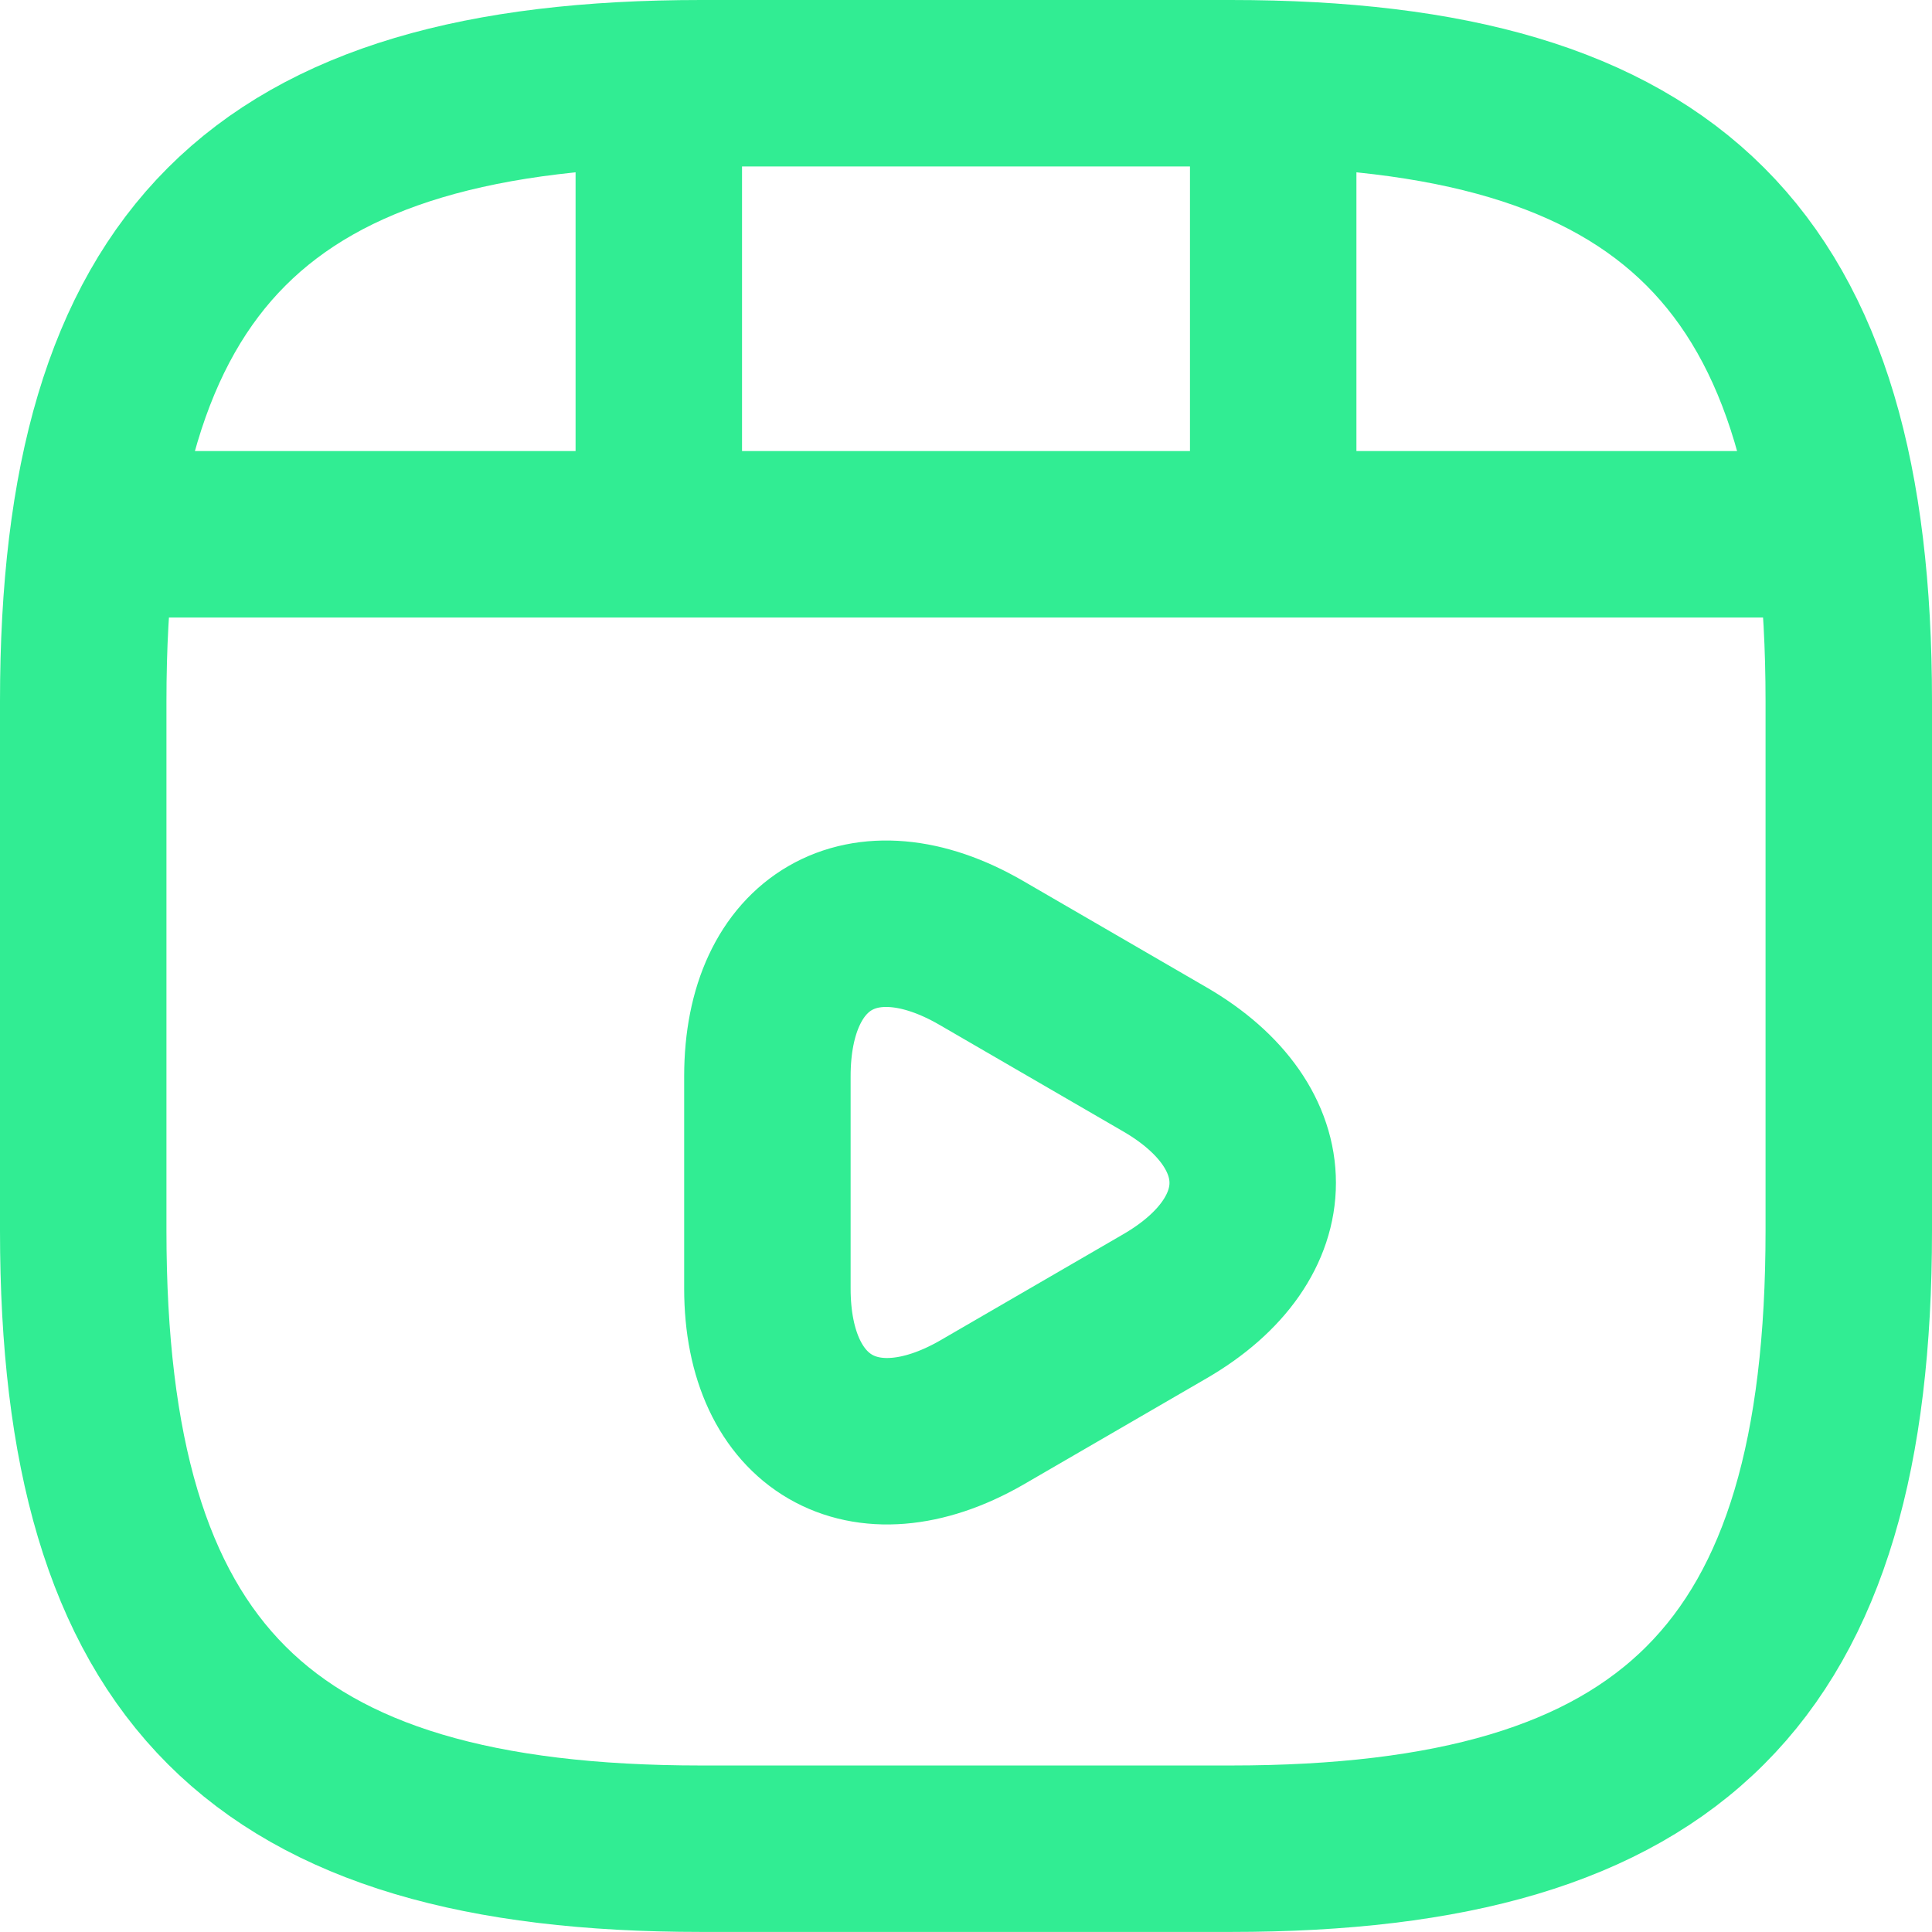
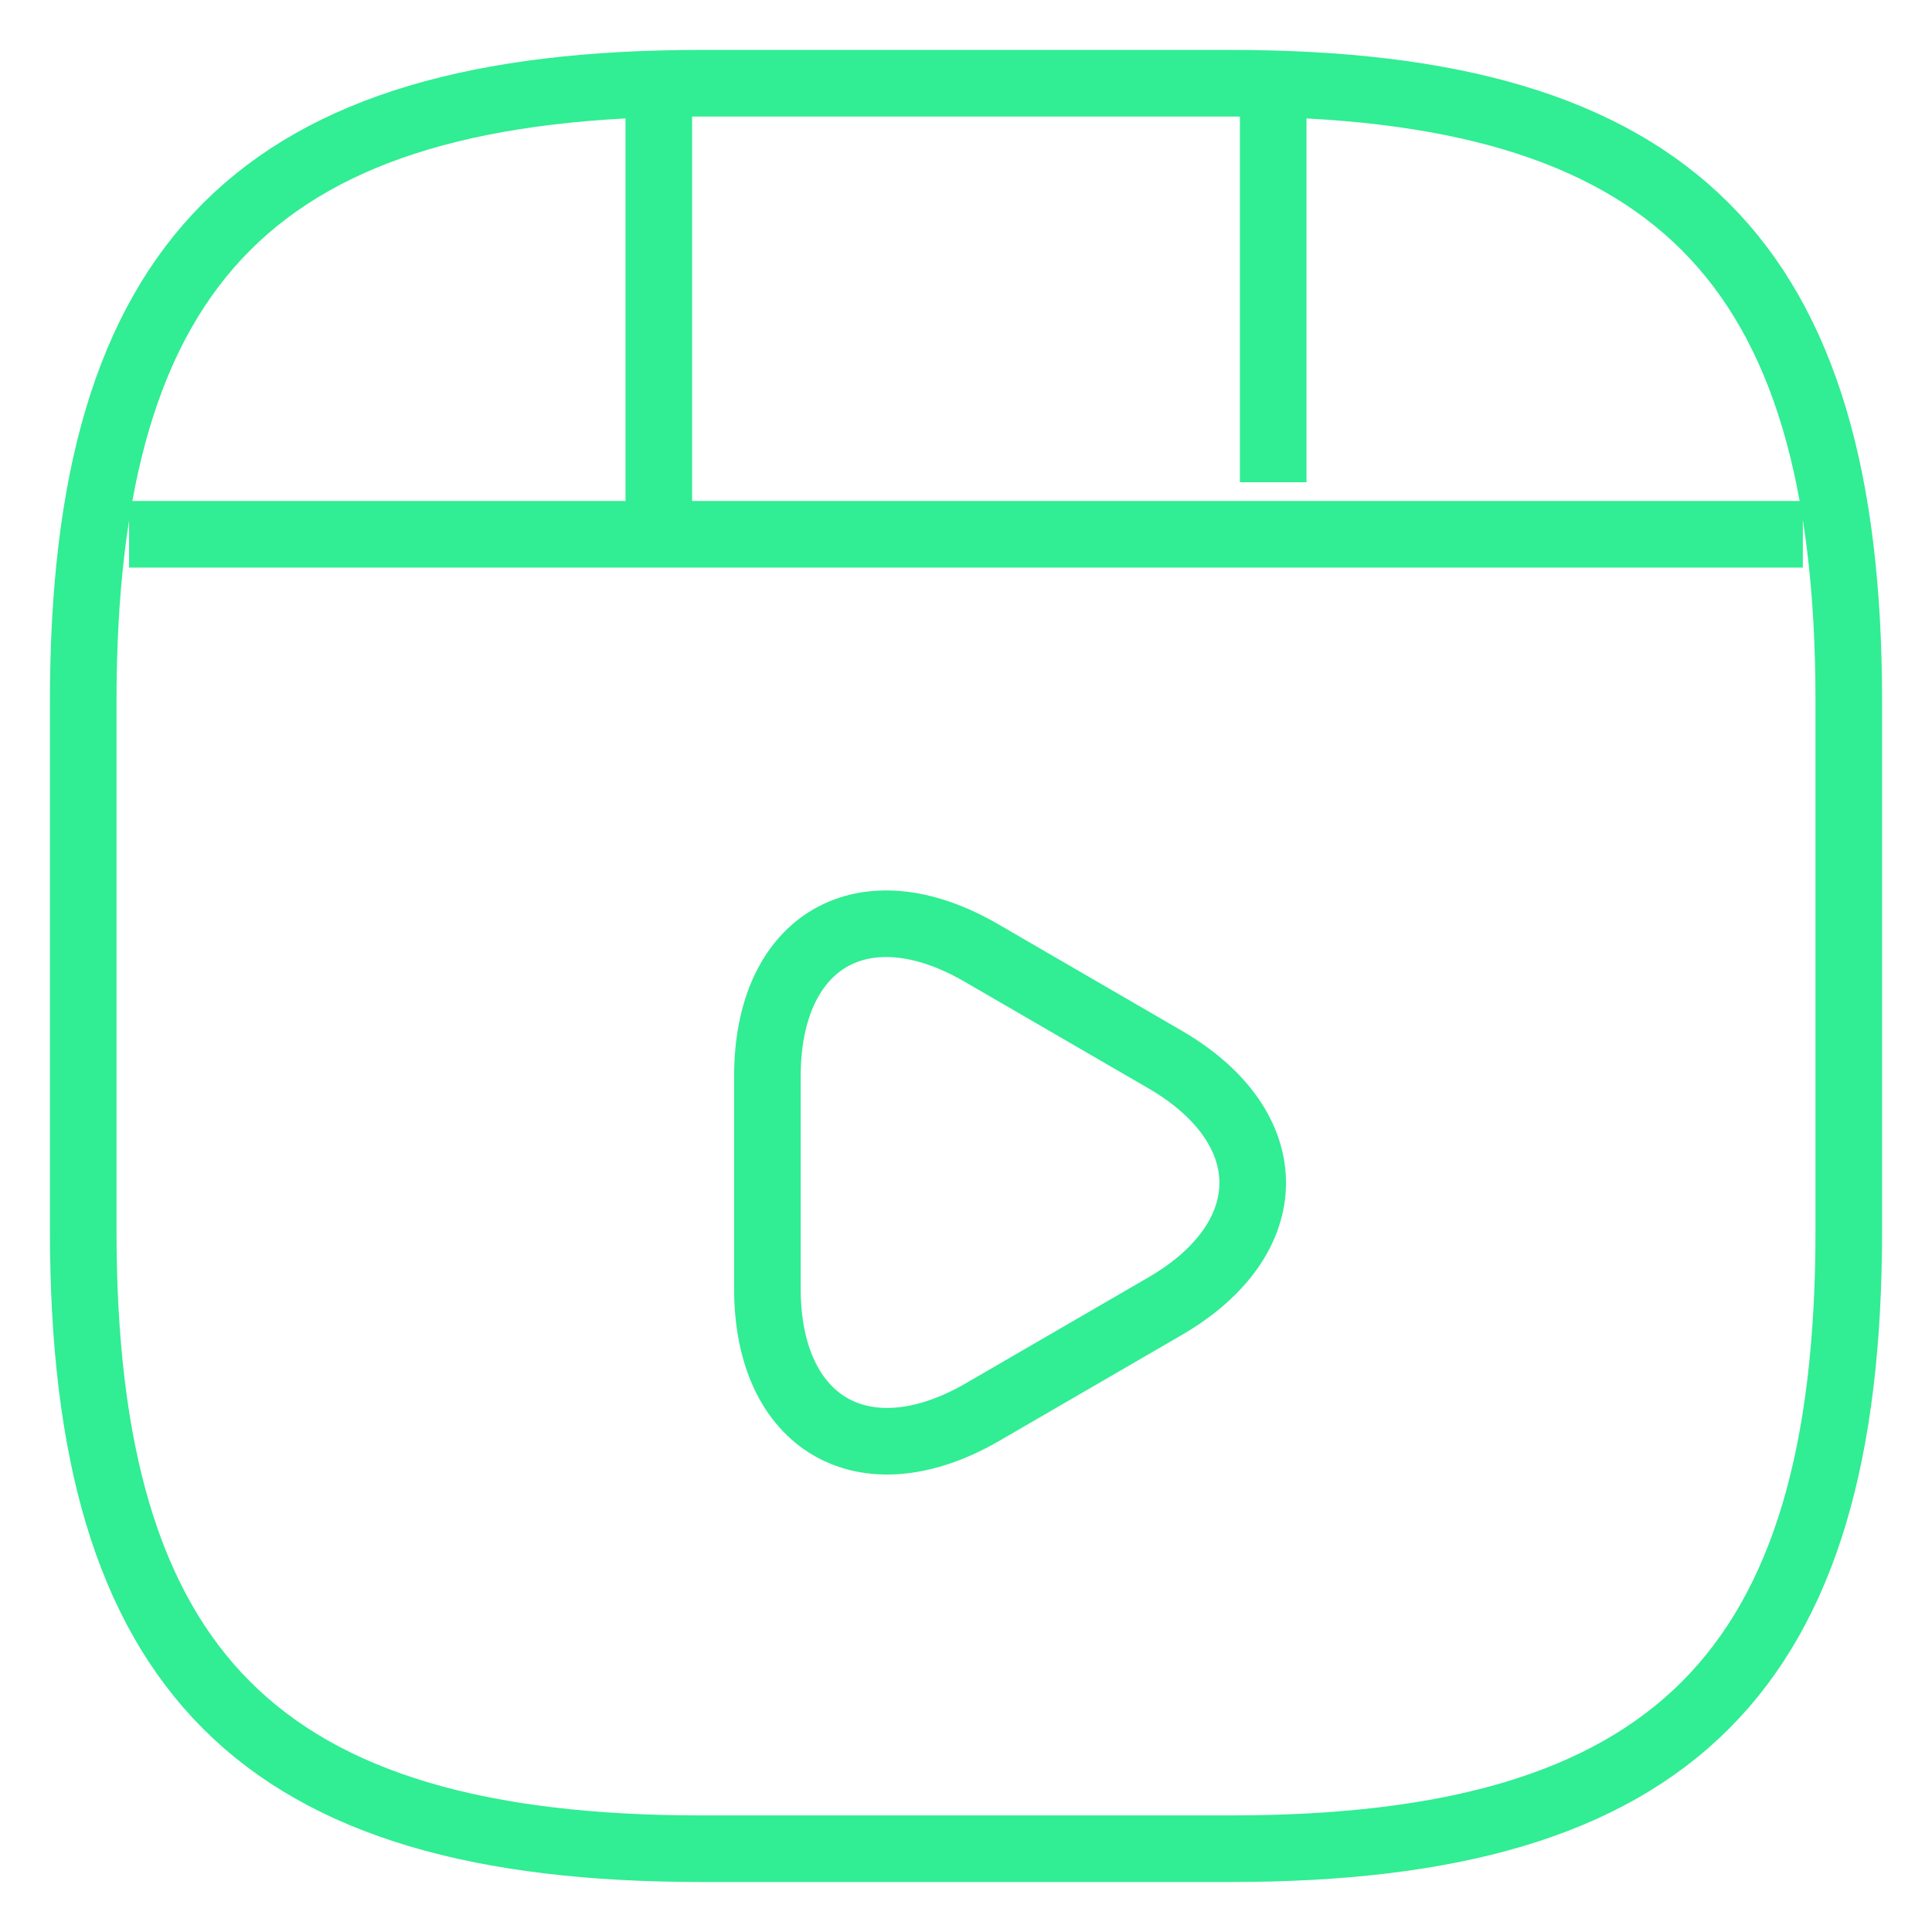
<svg xmlns="http://www.w3.org/2000/svg" viewBox="0 0 29.018 29.018">
  <g transform="translate(8.713 -3.861)">
    <g transform="translate(-7.463 5.111)">
-       <path d="M28.518,19.237V11.281C28.518,4.652,25.866,2,19.237,2H11.281C4.652,2,2,4.652,2,11.281v7.955c0,6.629,2.652,9.281,9.281,9.281h7.955C25.866,28.518,28.518,25.866,28.518,19.237Z" transform="translate(-2 -2)" fill="none" stroke="#31ed93" stroke-linecap="round" stroke-linejoin="round" stroke-width="2.5" />
-       <path d="M2.52,7.11H27.659" transform="translate(-1.831 -0.335)" fill="none" stroke="#31ed93" stroke-linecap="round" stroke-linejoin="round" stroke-width="2.5" />
-       <path d="M8.52,2.11V8.554" transform="translate(0.125 -1.964)" fill="none" stroke="#31ed93" stroke-linecap="round" stroke-linejoin="round" stroke-width="2.5" />
-       <path d="M15.48,2.11V7.957" transform="translate(2.393 -1.964)" fill="none" stroke="#31ed93" stroke-linecap="round" stroke-linejoin="round" stroke-width="2.5" />
-       <path d="M9.75,15.4V13.813c0-2.042,1.445-2.877,3.209-1.856l1.379.8,1.379.8c1.763,1.021,1.763,2.692,0,3.712l-1.379.8-1.379.8C11.2,19.873,9.75,19.037,9.75,17V15.4Z" transform="translate(0.526 1.103)" fill="none" stroke="#31ed93" stroke-linecap="round" stroke-linejoin="round" stroke-miterlimit="10" stroke-width="2.5" />
+       <path d="M28.518,19.237V11.281C28.518,4.652,25.866,2,19.237,2H11.281C4.652,2,2,4.652,2,11.281v7.955c0,6.629,2.652,9.281,9.281,9.281h7.955C25.866,28.518,28.518,25.866,28.518,19.237Z" transform="translate(-2 -2)" fill="none" stroke="#31ed93" strokeLinecap="round" strokeLinejoin="round" strokeWidth="2.5" />
+       <path d="M2.52,7.11H27.659" transform="translate(-1.831 -0.335)" fill="none" stroke="#31ed93" strokeLinecap="round" strokeLinejoin="round" strokeWidth="2.5" />
+       <path d="M8.52,2.11V8.554" transform="translate(0.125 -1.964)" fill="none" stroke="#31ed93" strokeLinecap="round" strokeLinejoin="round" strokeWidth="2.5" />
+       <path d="M15.48,2.11V7.957" transform="translate(2.393 -1.964)" fill="none" stroke="#31ed93" strokeLinecap="round" strokeLinejoin="round" strokeWidth="2.5" />
+       <path d="M9.75,15.4V13.813c0-2.042,1.445-2.877,3.209-1.856l1.379.8,1.379.8c1.763,1.021,1.763,2.692,0,3.712l-1.379.8-1.379.8C11.2,19.873,9.75,19.037,9.75,17V15.4Z" transform="translate(0.526 1.103)" fill="none" stroke="#31ed93" strokeLinecap="round" strokeLinejoin="round" strokeMiterlimit="10" strokeWidth="2.5" />
    </g>
  </g>
</svg>
